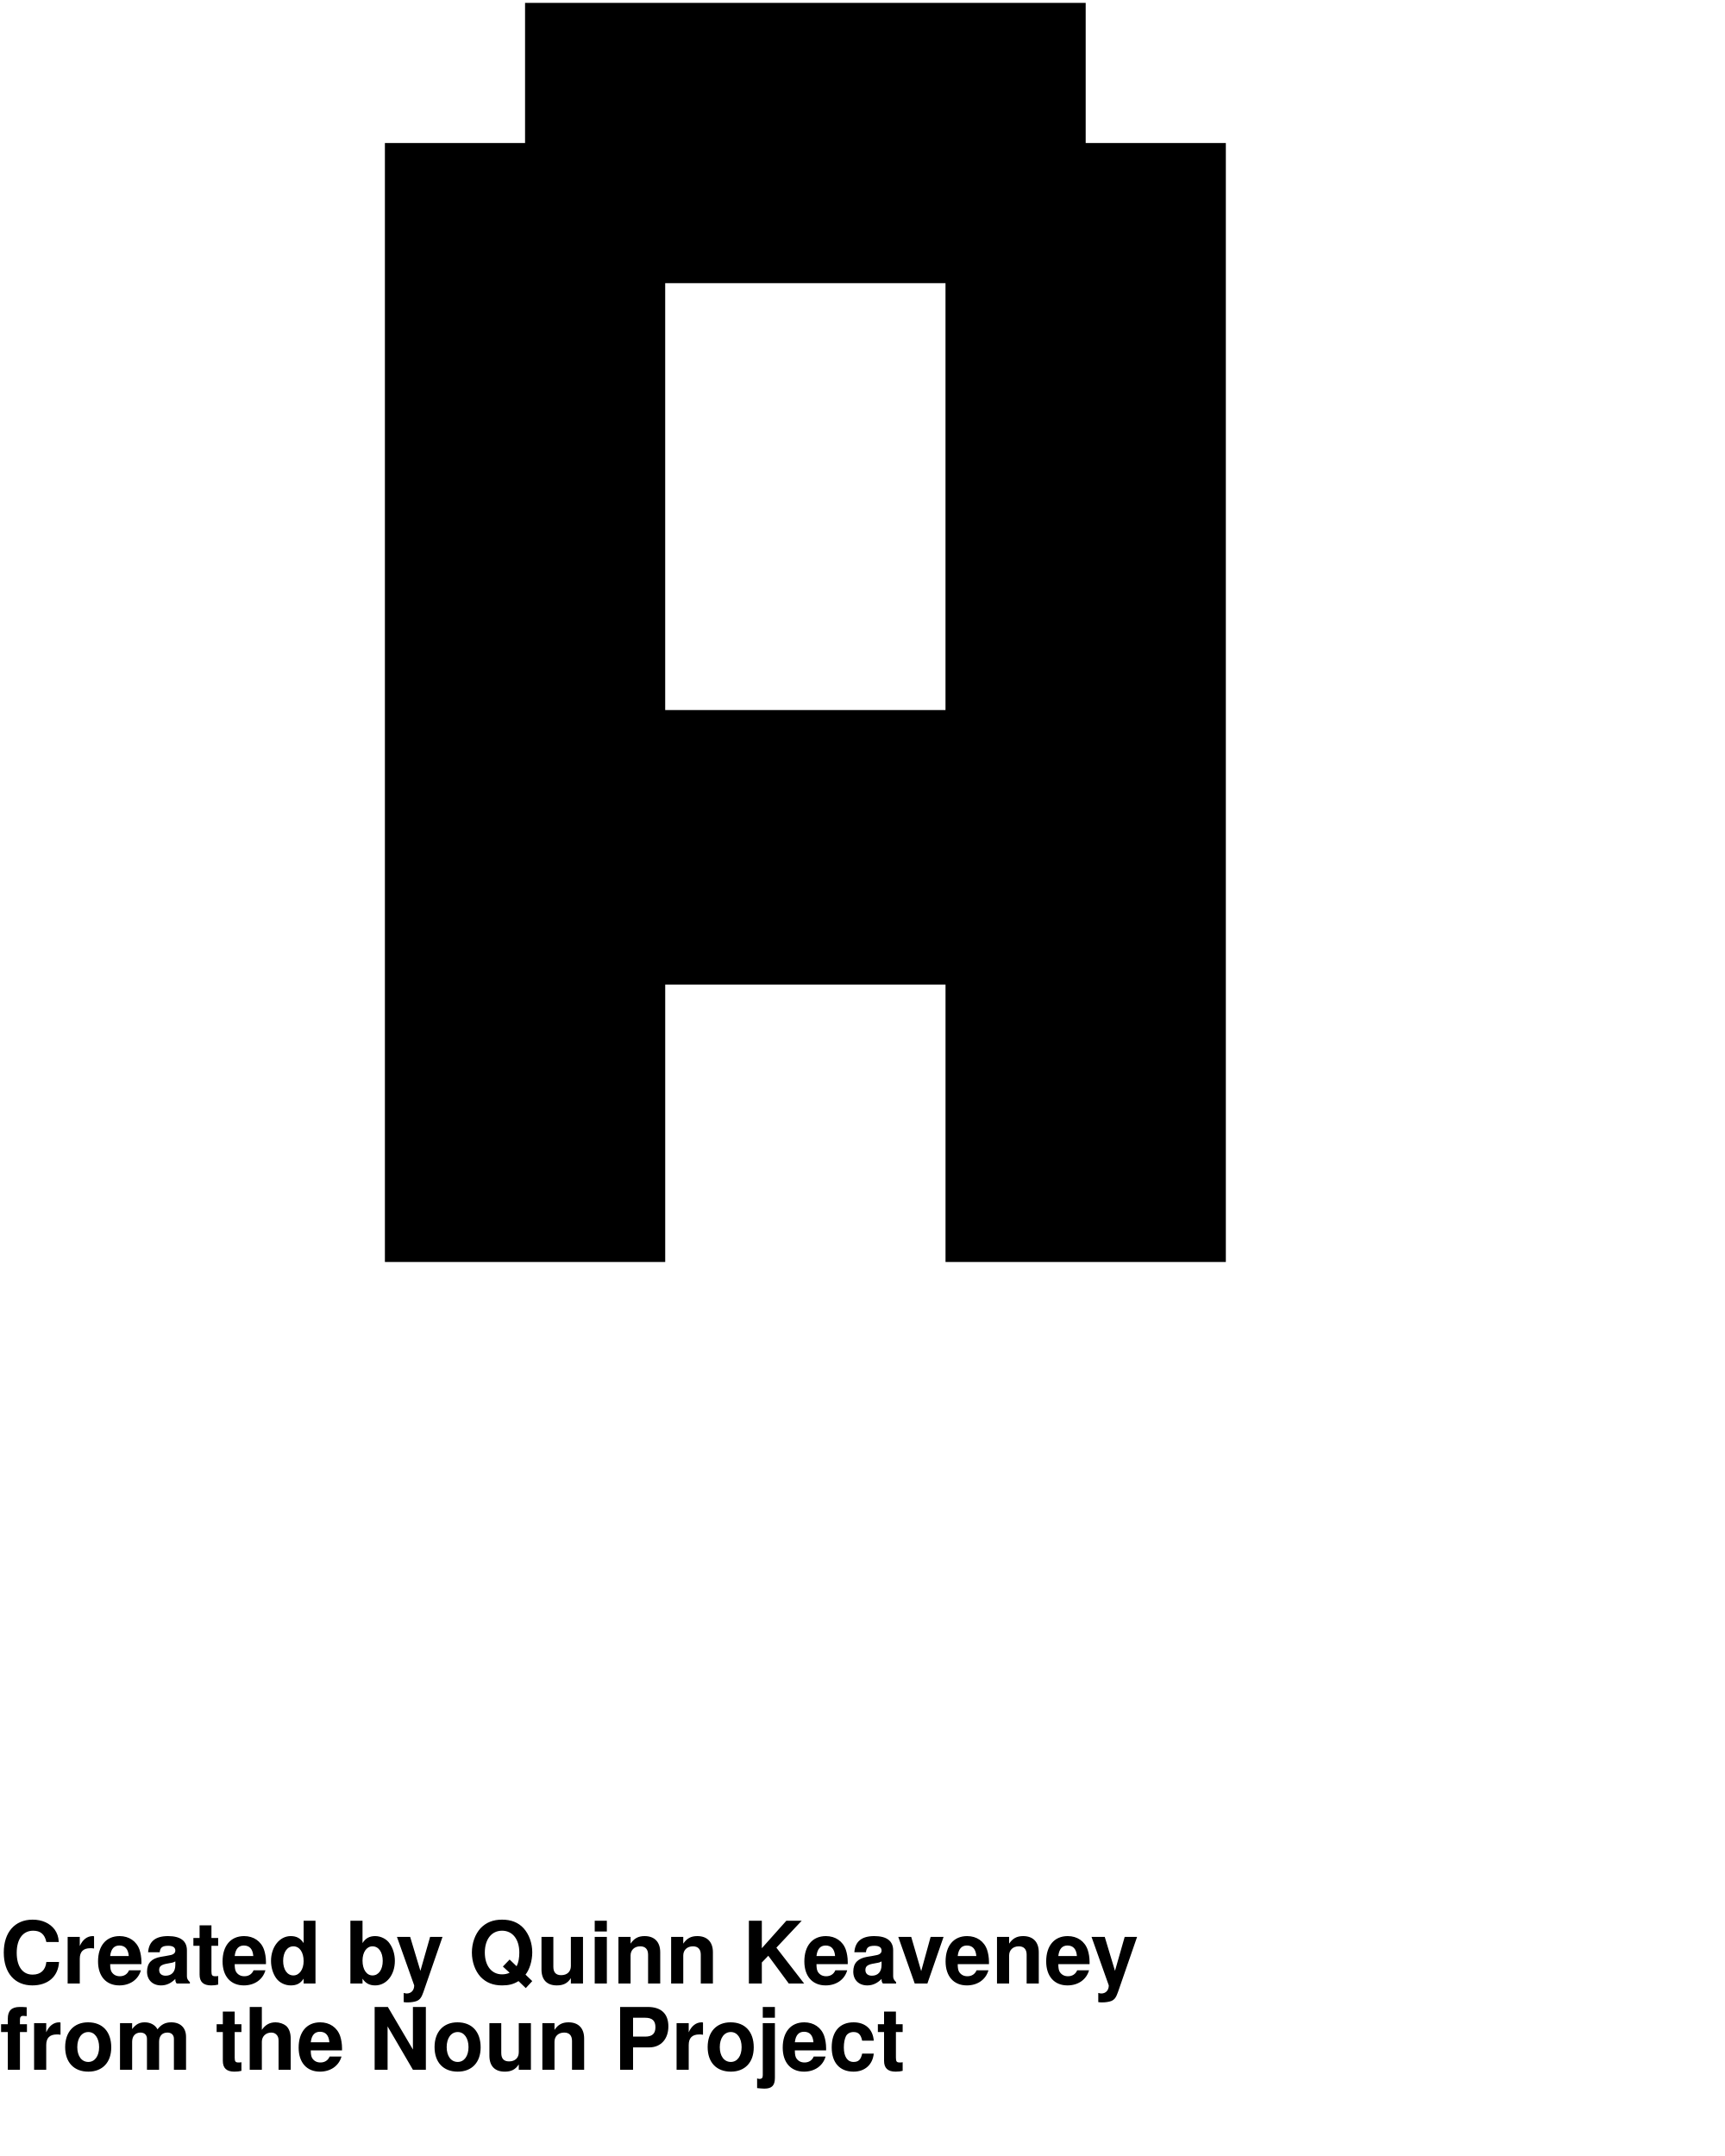
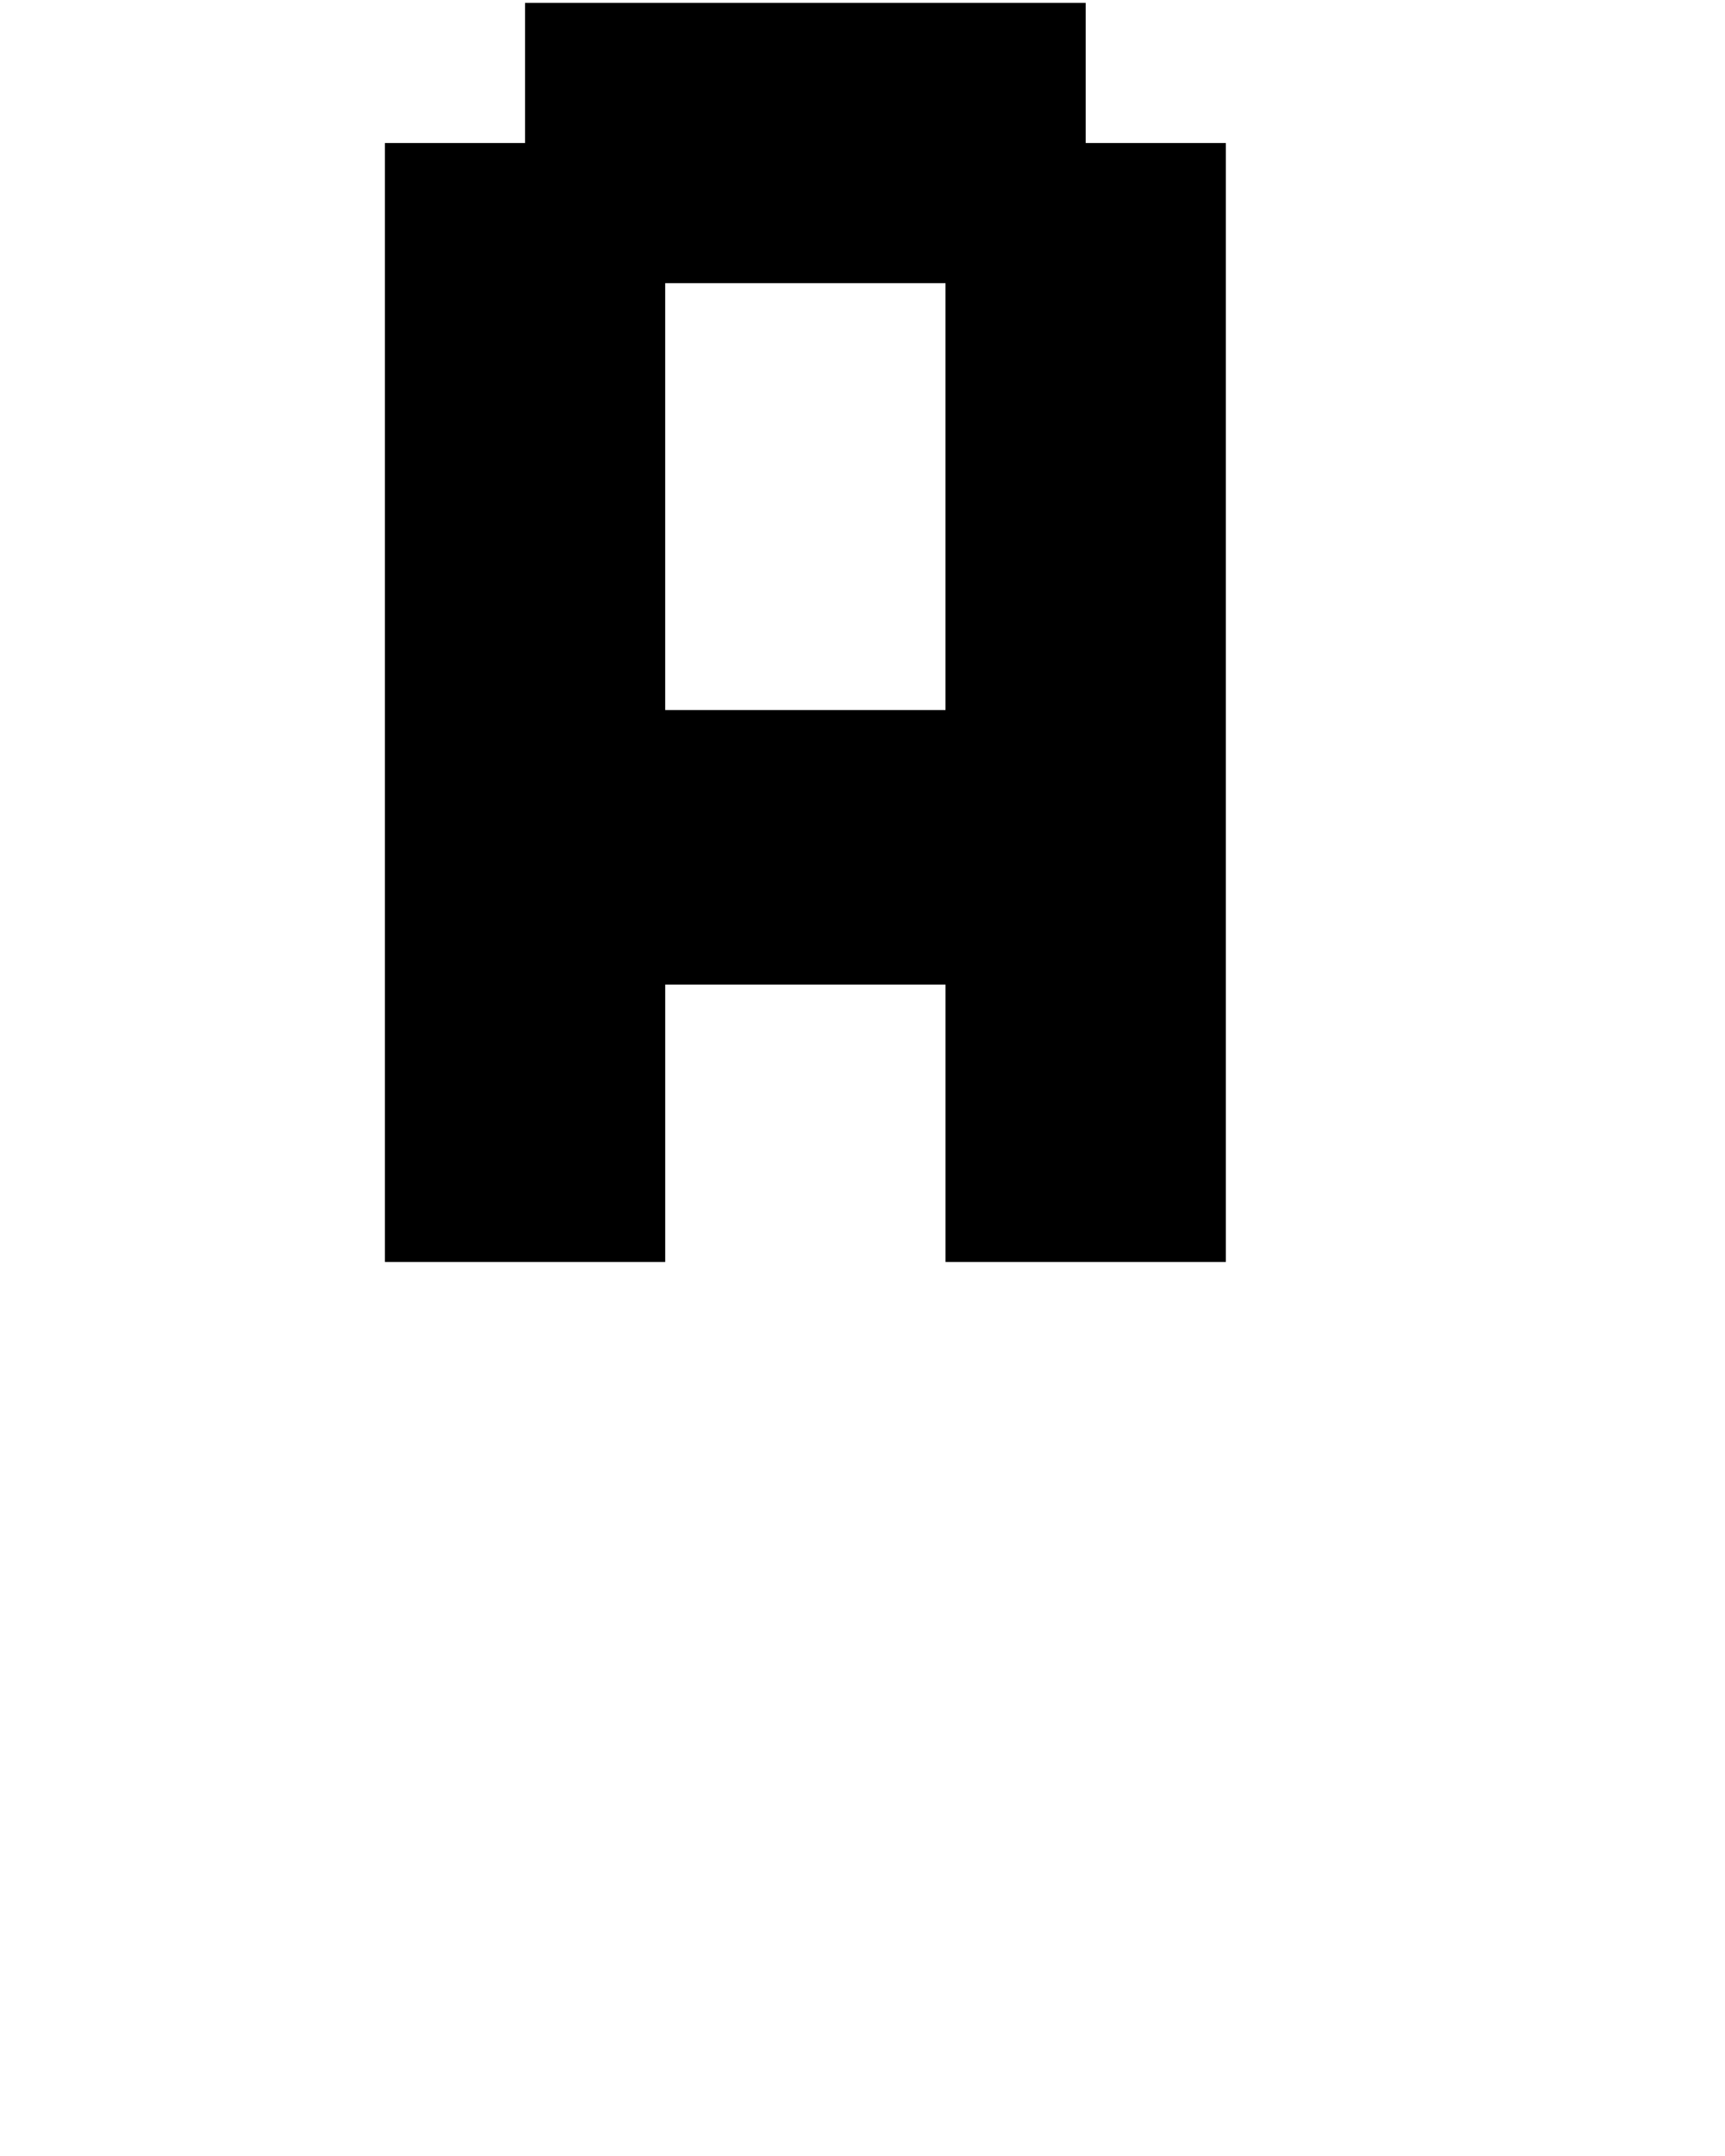
<svg xmlns="http://www.w3.org/2000/svg" version="1.1" x="0px" y="0px" viewBox="0 0 100 125" enable-background="new 0 0 100 100" xml:space="preserve">
  <g>
    <path d="M62.938,8.292h8.125v64.875h-16.25V57.083h-16.25v16.084h-16.25V8.292h8.125V0.167h32.5V8.292z M54.812,41.167v-24.75   h-16.25v24.75H54.812z" />
  </g>
-   <text x="0" y="115" fill="#000000" font-size="5px" font-weight="bold" font-family="'Helvetica Neue', Helvetica, Arial-Unicode, Arial, Sans-serif">Created by Quinn Keaveney</text>
-   <text x="0" y="120" fill="#000000" font-size="5px" font-weight="bold" font-family="'Helvetica Neue', Helvetica, Arial-Unicode, Arial, Sans-serif">from the Noun Project</text>
</svg>
